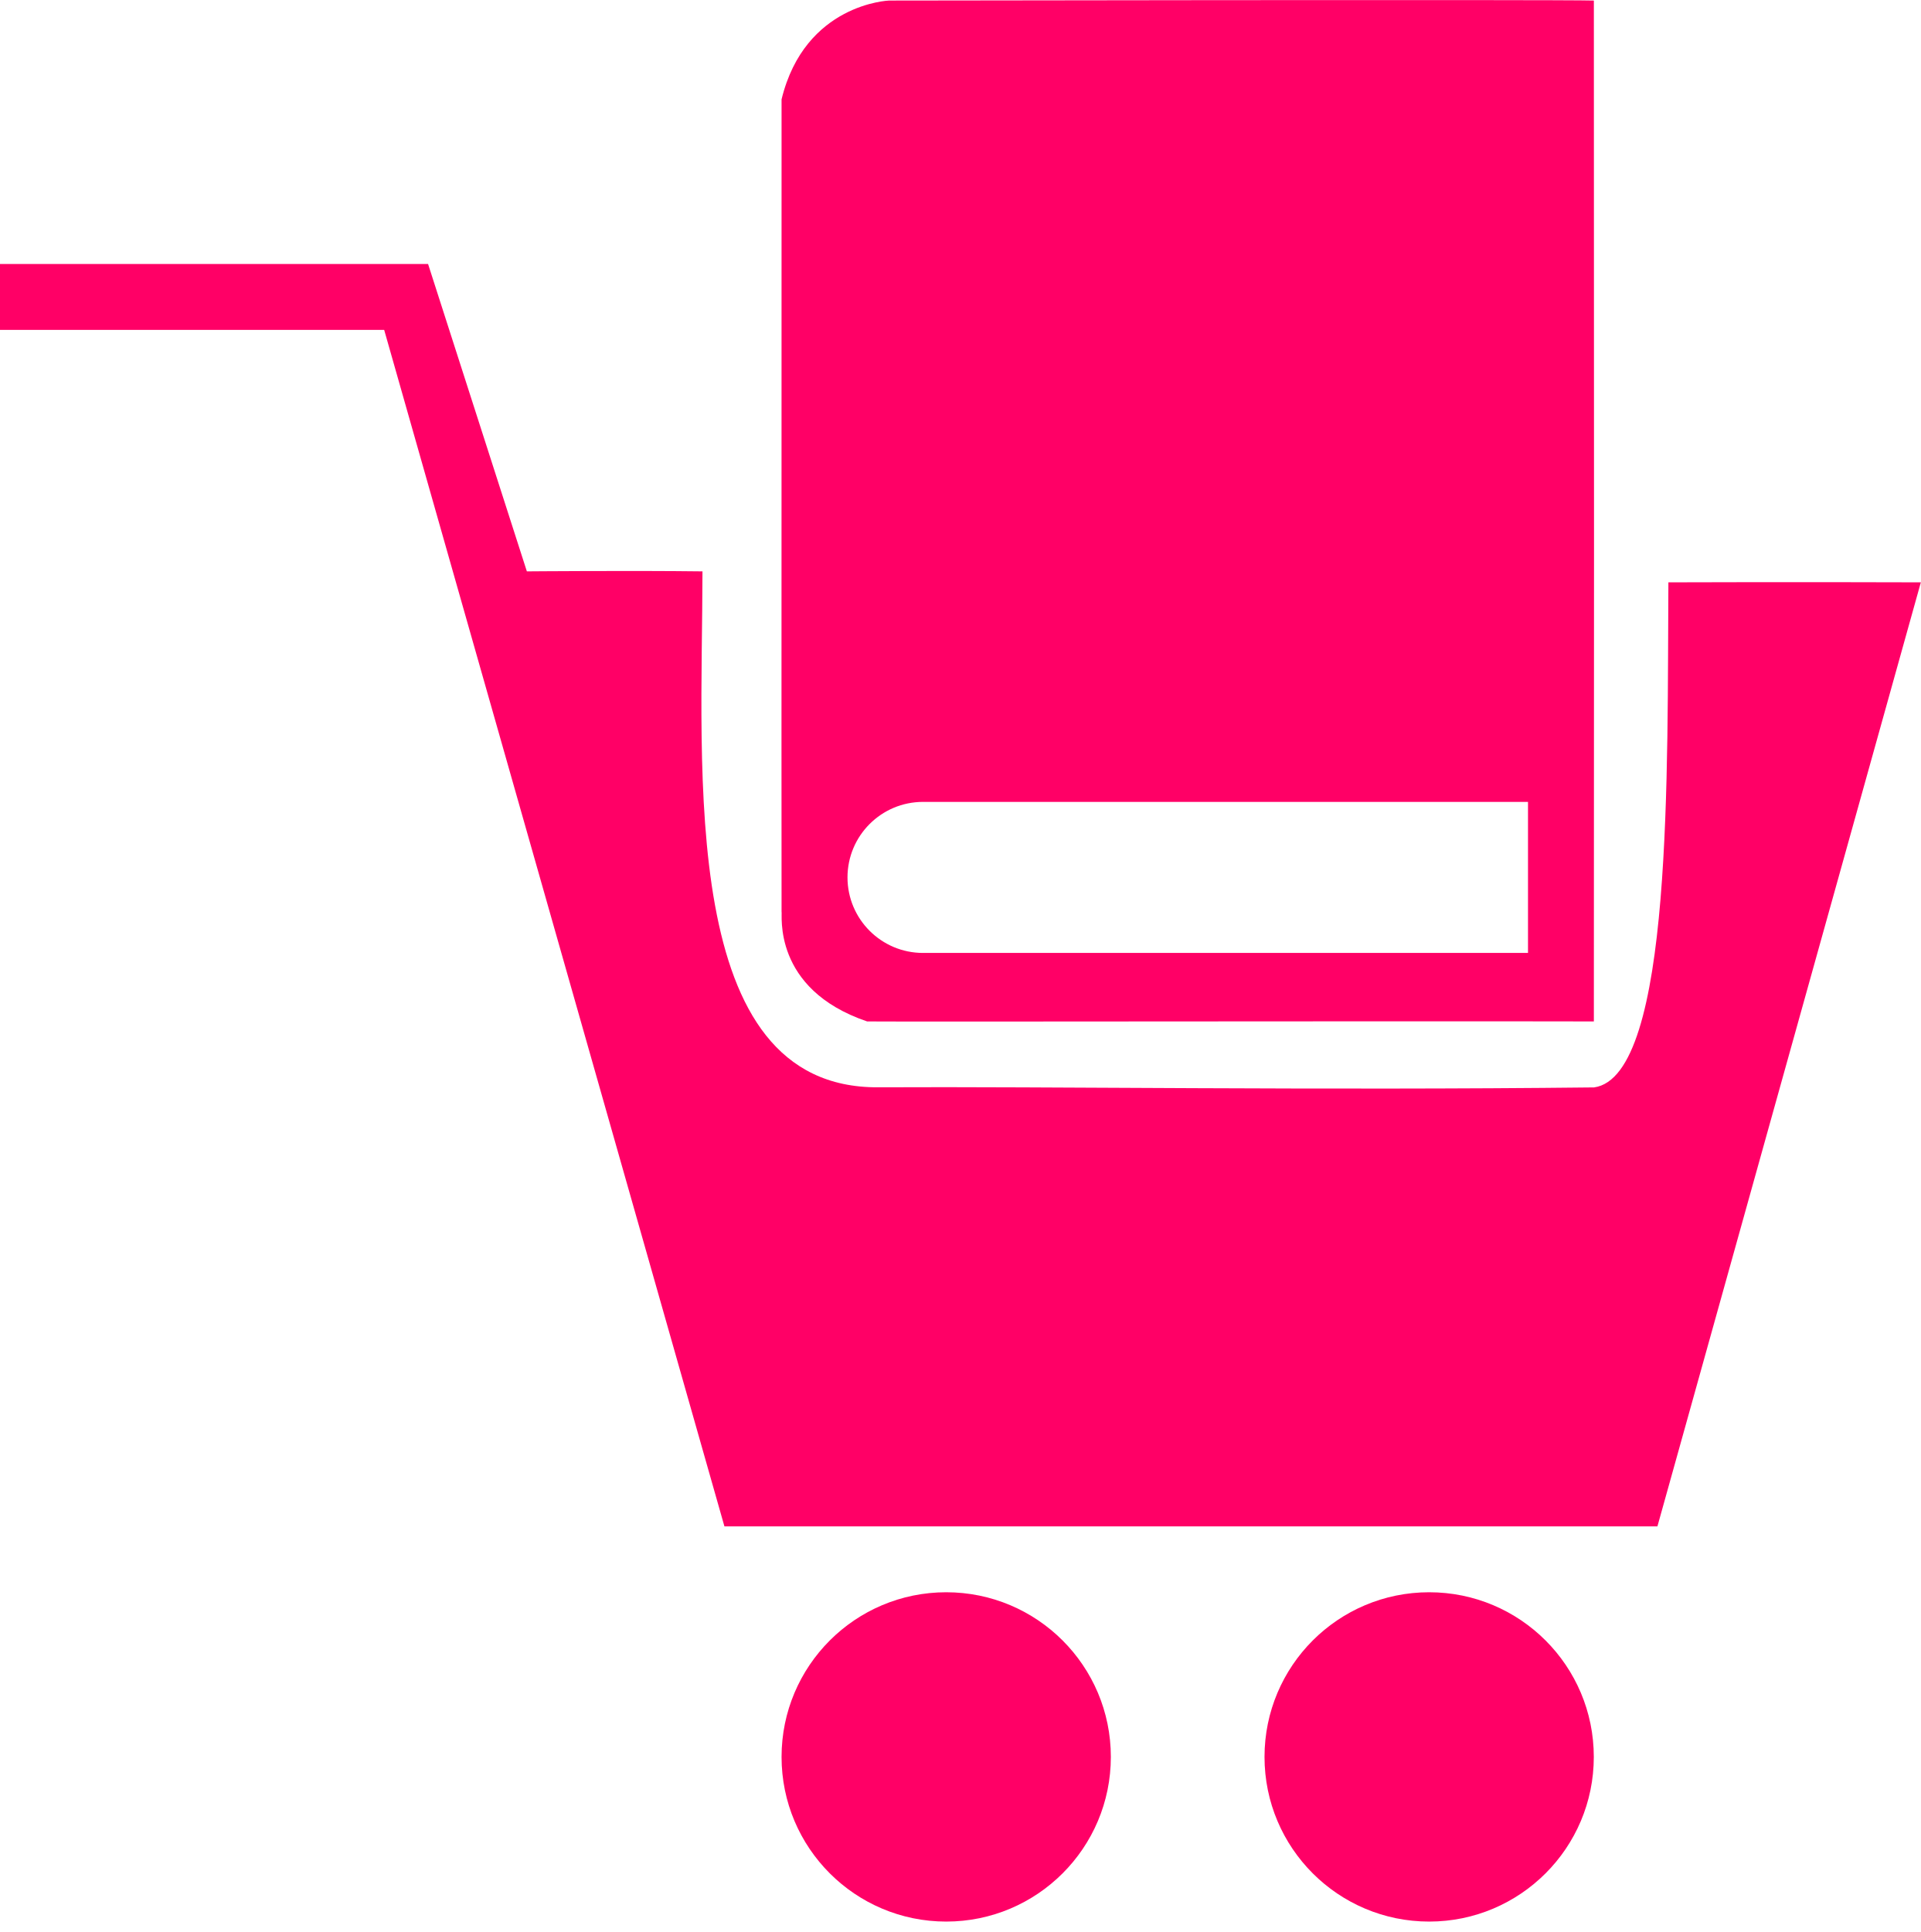
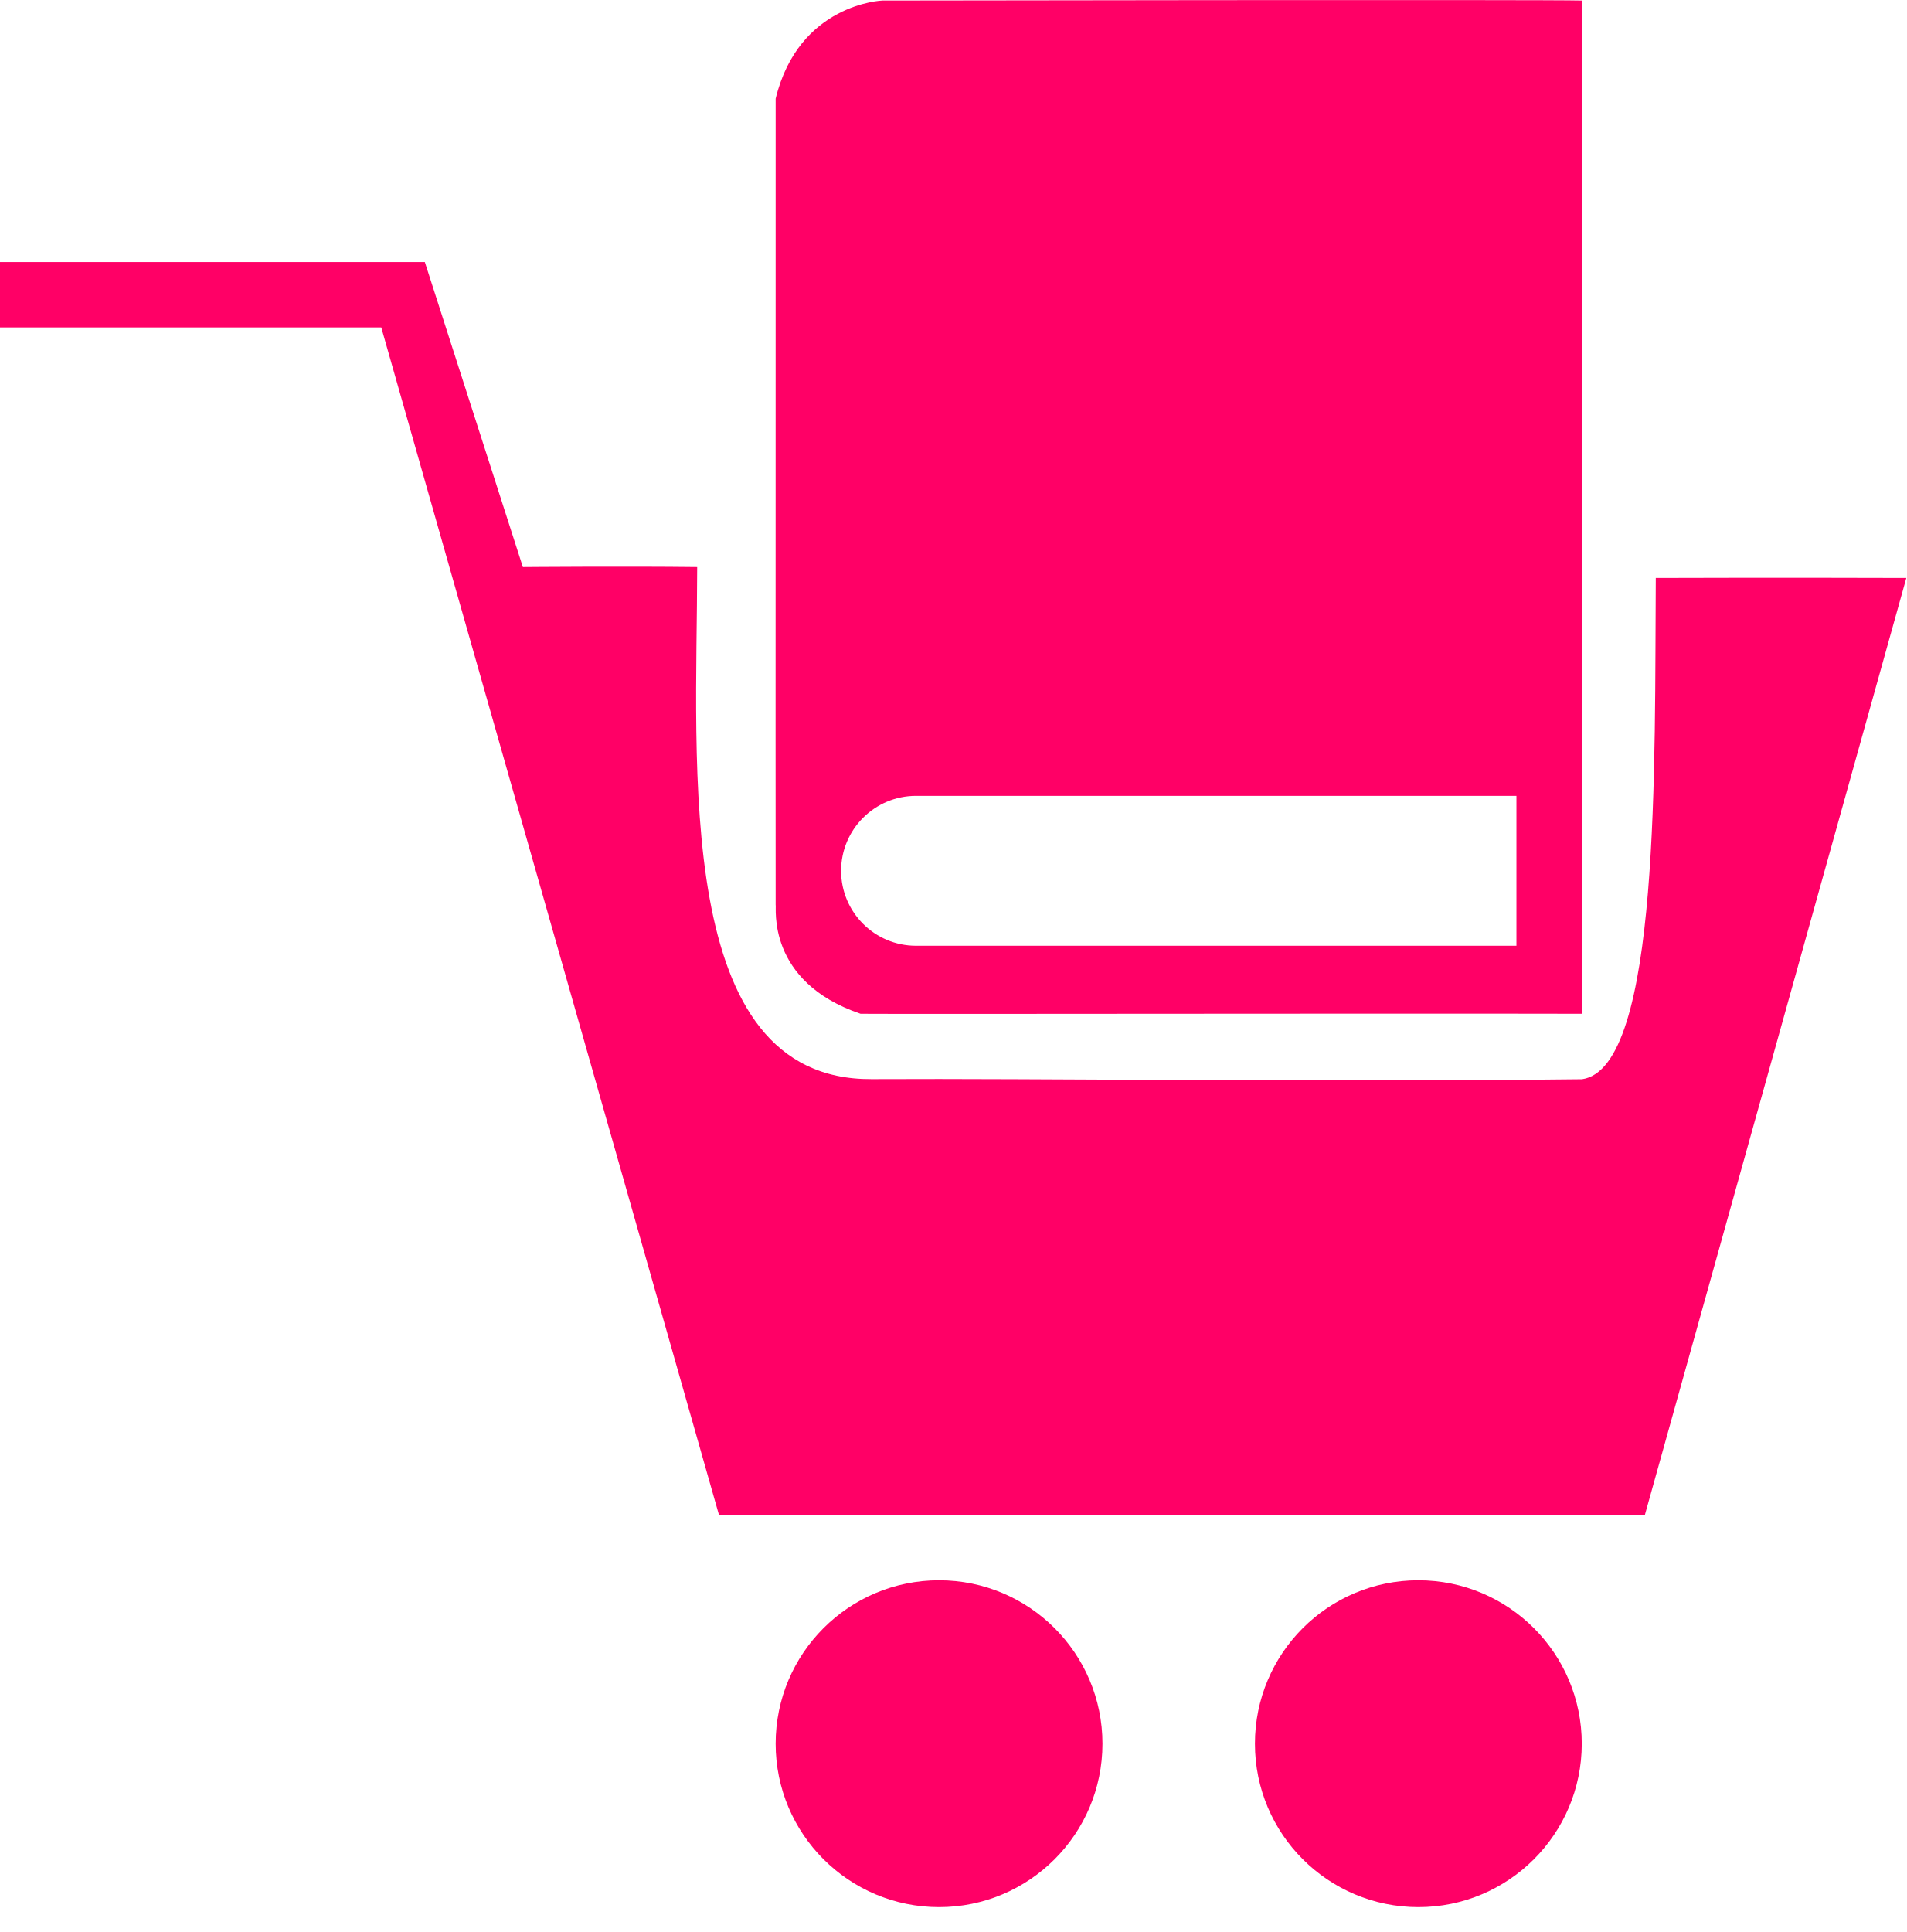
- <svg xmlns="http://www.w3.org/2000/svg" width="100%" height="100%" viewBox="0 0 175 176" version="1.1" xml:space="preserve" style="fill-rule:evenodd;clip-rule:evenodd;stroke-linejoin:round;stroke-miterlimit:2;">
-   <g transform="matrix(1,0,0,1,-648.492,-1311.95)">
-     <g transform="matrix(1,0,0,1,-224.508,-12)">
-       <g transform="matrix(1,0,0,1,-3.79543,-6)">
-         <circle cx="963" cy="1490" r="15" style="fill:rgb(255,0,102);" />
+ <svg xmlns="http://www.w3.org/2000/svg" width="100%" height="100%" viewBox="0 0 75 76" version="1.1" xml:space="preserve" style="fill-rule:evenodd;clip-rule:evenodd;stroke-linejoin:round;stroke-miterlimit:2;">
+   <g>
+     <g>
+       <g>
+         <circle cx="36.945" cy="68.593" r="6.429" style="fill:#f06;" />
      </g>
-       <path d="M873,1354L908,1354L939,1463L1024,1463L1048,1377C1048,1377 1035.83,1376.96 1025,1377C1024.88,1393.64 1025.46,1422.01 1018.23,1423.01C993.075,1423.29 968.502,1422.92 953,1423C934.732,1423.1 936.979,1394.33 937,1376C930.485,1375.92 921,1376 921,1376L912,1348L873,1348L873,1354Z" style="fill:rgb(255,0,102);" />
-       <path d="M1018.21,1324C1018.23,1351.51 1018.23,1398.52 1018.21,1417C999.704,1416.96 956.987,1417.04 952,1417C943.279,1414.04 944.305,1407.15 944.205,1407C944.186,1393.13 944.216,1347.1 944.205,1333C946.331,1324.27 954,1324 954,1324C954,1324 1014.88,1323.9 1018.21,1324ZM957.092,1410.76L1012.21,1410.76L1012.21,1397L957.092,1397C953.295,1397 950.212,1400.08 950.212,1403.88C950.212,1407.68 953.295,1410.76 957.092,1410.76Z" style="fill:rgb(255,0,102);" />
-       <g transform="matrix(1,0,0,1,40.2046,-6)">
-         <circle cx="963" cy="1490" r="15" style="fill:rgb(255,0,102);" />
+       <path d="M0,12.879l15,-0l13.286,46.714l36.428,-0l10.286,-36.857c0,-0 -5.216,-0.017 -9.857,-0c-0.052,7.131 0.197,19.29 -2.902,19.718c-10.78,0.12 -21.312,-0.038 -27.955,-0.004c-7.829,0.043 -6.866,-12.287 -6.857,-20.143c-2.793,-0.034 -6.858,0 -6.858,0l-3.857,-12l-16.714,0l-0,2.572Z" style="fill:#f06;" />
+       <path d="M62.233,0.021c0.008,11.79 0.008,31.938 -0,39.858c-7.931,-0.018 -26.239,0.017 -28.376,-0c-3.737,-1.269 -3.298,-4.222 -3.341,-4.286c-0.008,-5.944 0.005,-25.672 0,-31.714c0.912,-3.742 4.198,-3.858 4.198,-3.858c0,0 26.092,-0.042 27.519,0Zm-26.194,37.183l23.622,0l0,-5.897l-23.622,0c-1.627,0 -2.948,1.32 -2.948,2.949c-0,1.628 1.321,2.948 2.948,2.948Z" style="fill:#f06;" />
+       <g>
+         <circle cx="55.802" cy="68.593" r="6.429" style="fill:#f06;" />
      </g>
    </g>
  </g>
</svg>
